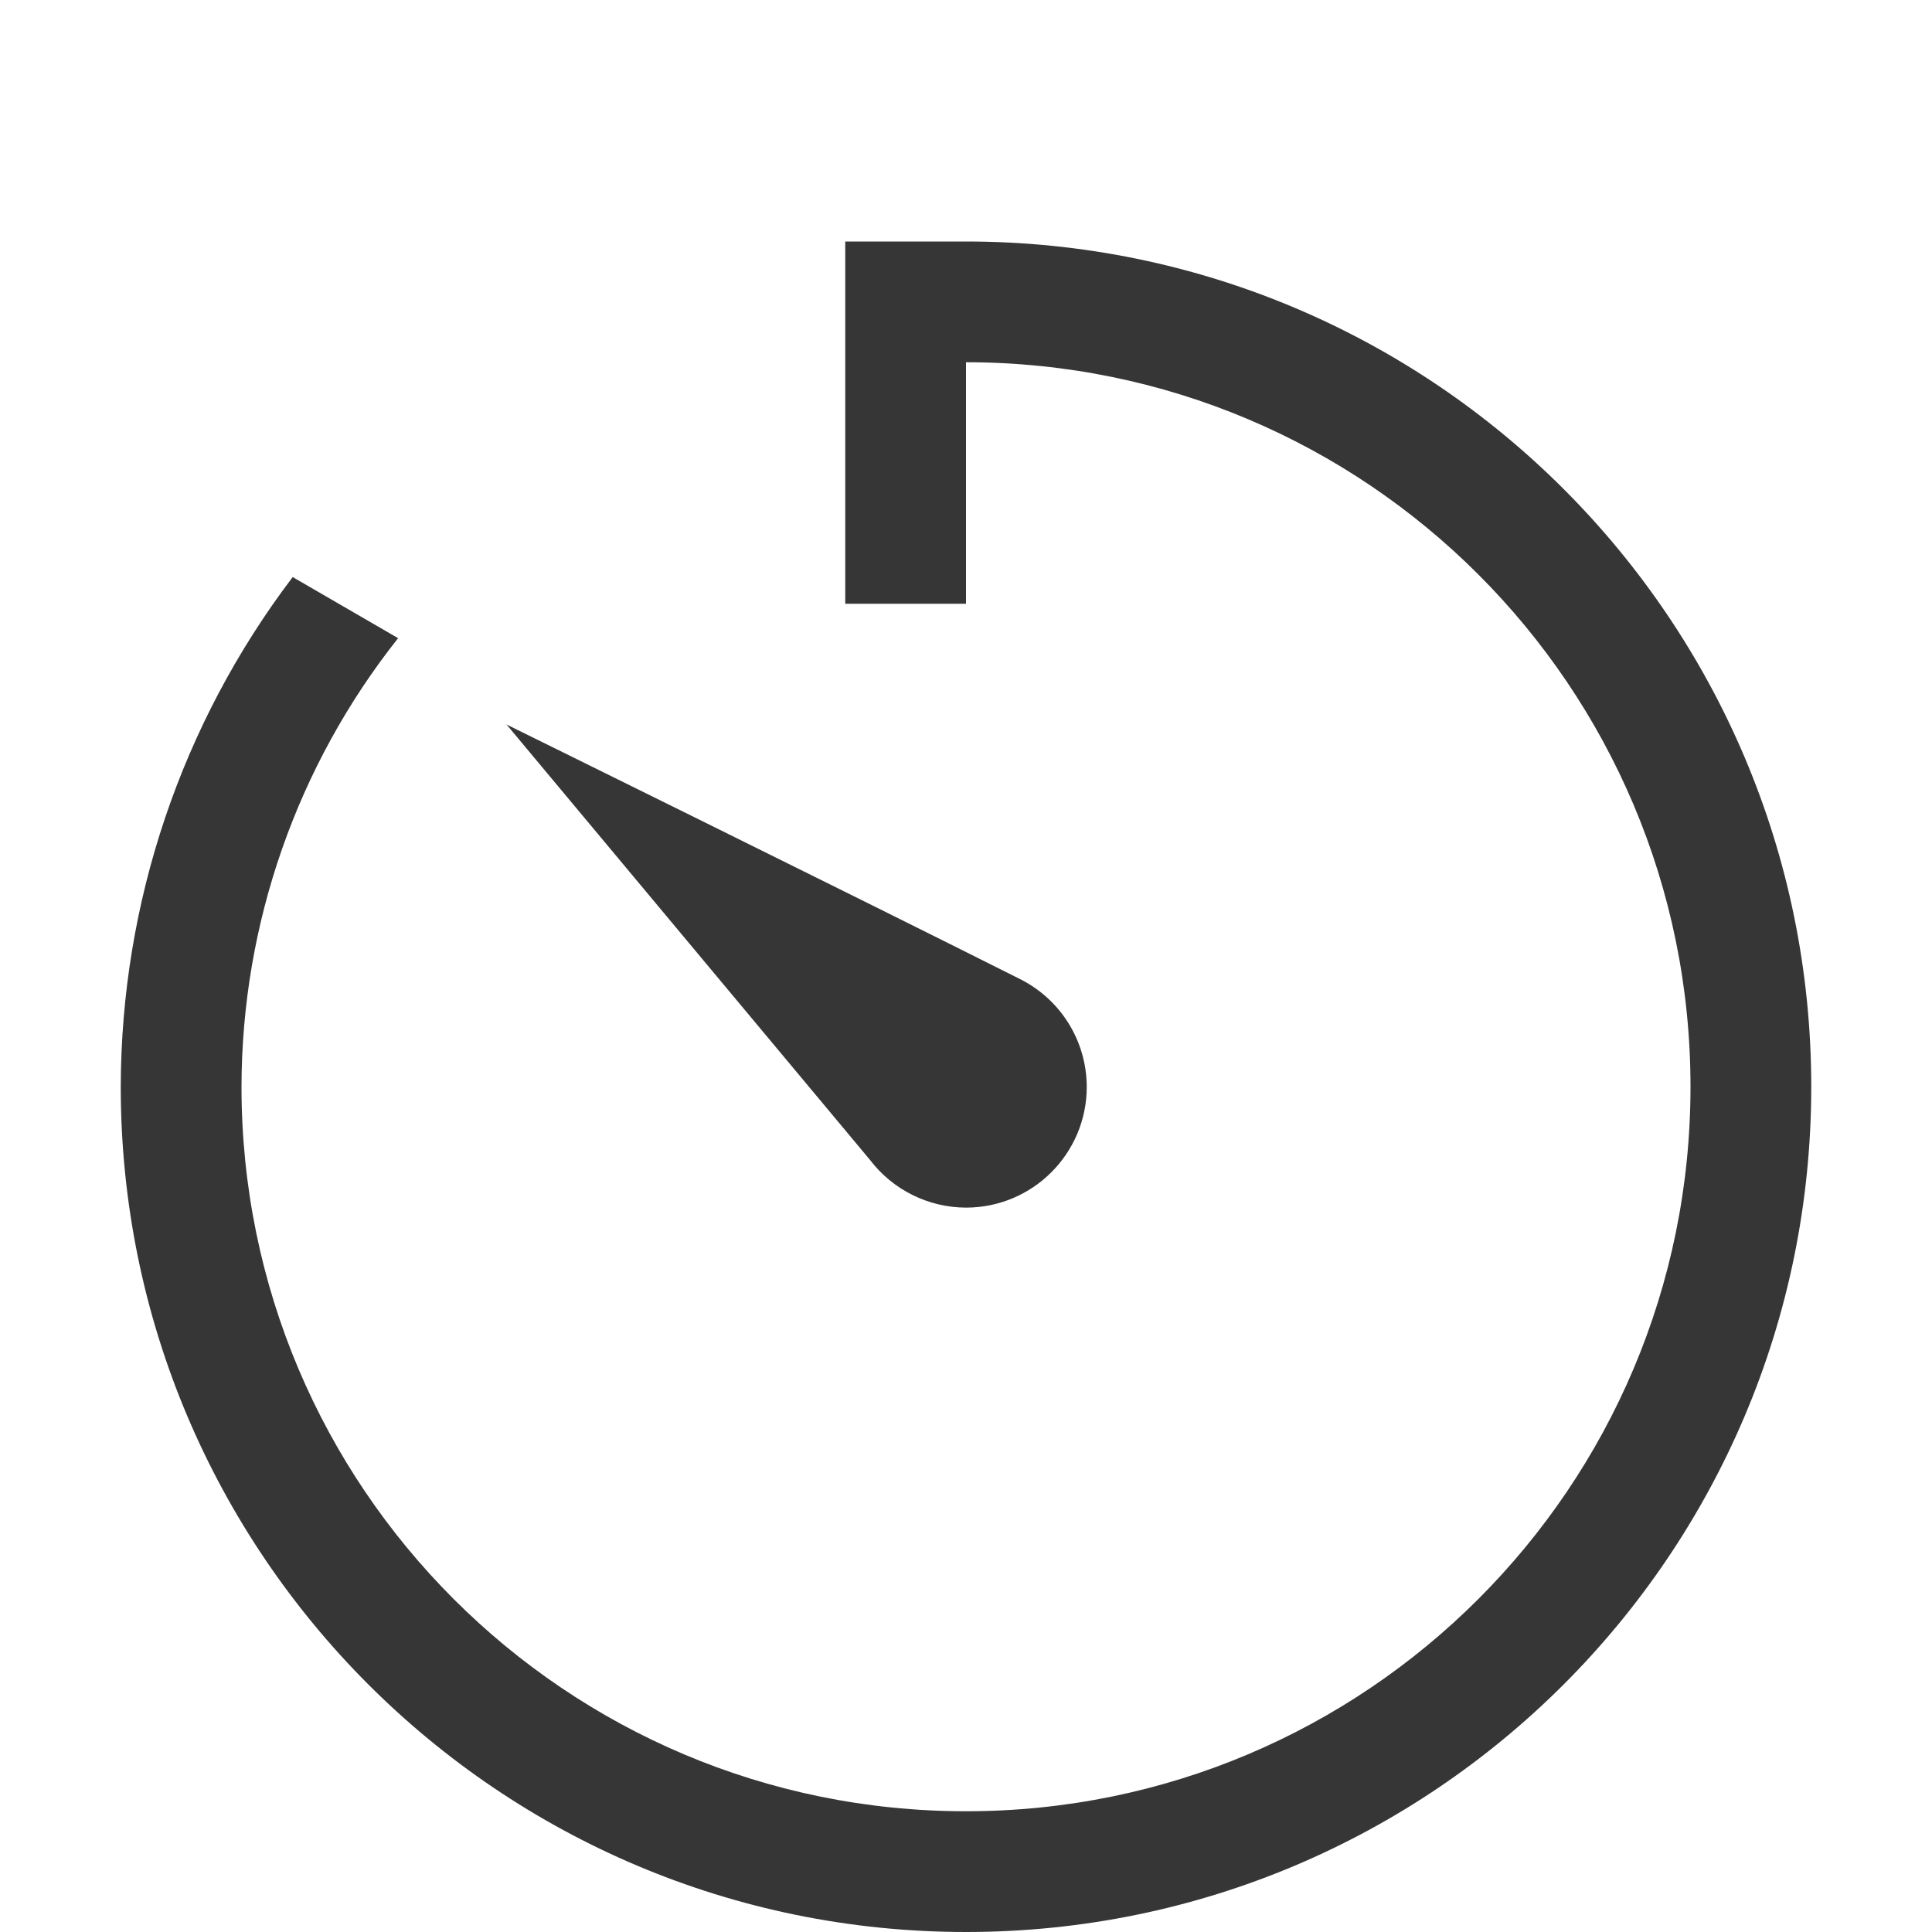
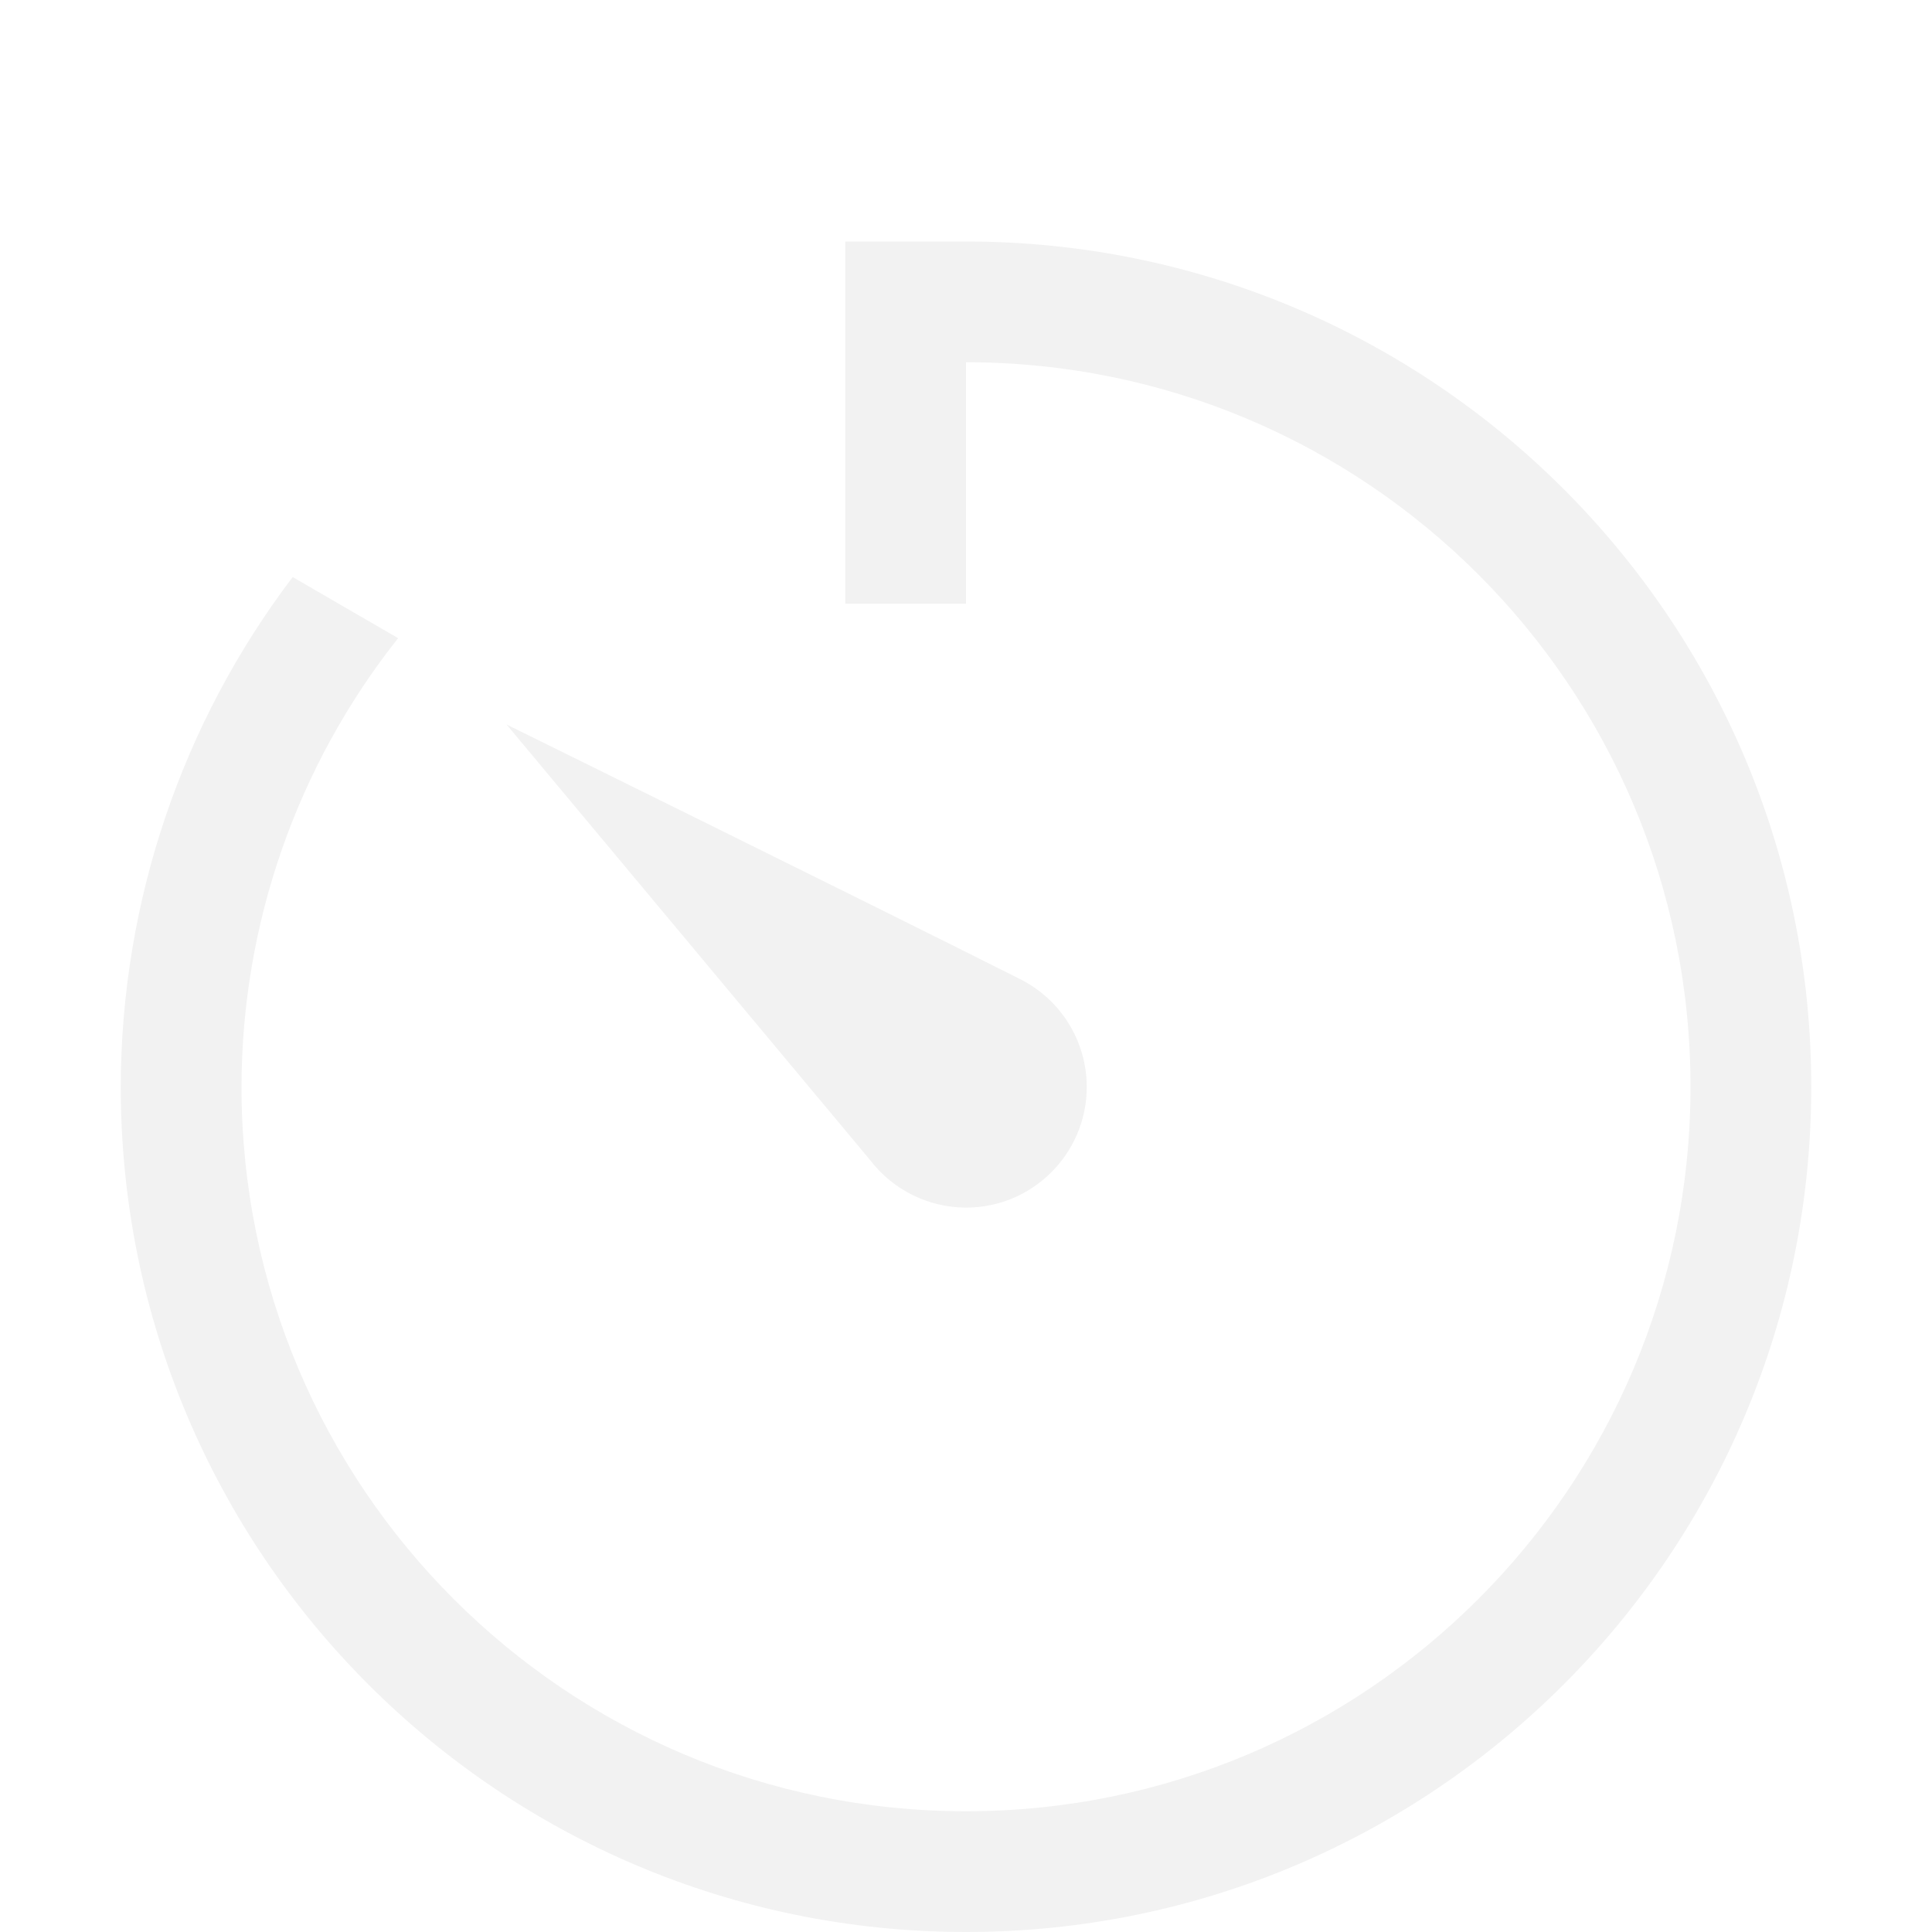
<svg xmlns="http://www.w3.org/2000/svg" width="16" height="16" version="1.1">
-   <path d="m8 2" color="#000000" color-rendering="auto" fill="#363636" image-rendering="auto" shape-rendering="auto" solid-color="#000000" style="isolation:auto;mix-blend-mode:normal" />
-   <path d="m7 2v3h1v-2c3.314 0 6 2.686 6 6 0 3.314-2.686 6-6 6-3.314 0-6-2.686-6-6 0.002-1.349 0.459-2.658 1.297-3.715l-0.873-0.506c-0.922 1.214-1.421 2.696-1.424 4.221 0 3.866 3.134 7 7 7 3.866 0 7-3.134 7-7 0-3.866-3.134-7-7-7h-1zm-2.805 4 3.01 3.606c0.189 0.248 0.483 0.394 0.795 0.395 0.552 0 1-0.448 1-1-6.885e-4 -0.38-0.216-0.726-0.557-0.895-1.397-0.702-4.248-2.106-4.248-2.106z" color="#000000" color-rendering="auto" fill="#363636" image-rendering="auto" shape-rendering="auto" solid-color="#000000" style="isolation:auto;mix-blend-mode:normal" />
+   <path d="m8 2" color="#000000" color-rendering="auto" fill="#f2f2f2" image-rendering="auto" shape-rendering="auto" solid-color="#000000" style="isolation:auto;mix-blend-mode:normal" />
+   <path d="m7 2v3h1v-2c3.314 0 6 2.686 6 6 0 3.314-2.686 6-6 6-3.314 0-6-2.686-6-6 0.002-1.349 0.459-2.658 1.297-3.715l-0.873-0.506c-0.922 1.214-1.421 2.696-1.424 4.221 0 3.866 3.134 7 7 7 3.866 0 7-3.134 7-7 0-3.866-3.134-7-7-7h-1zm-2.805 4 3.01 3.606c0.189 0.248 0.483 0.394 0.795 0.395 0.552 0 1-0.448 1-1-6.885e-4 -0.38-0.216-0.726-0.557-0.895-1.397-0.702-4.248-2.106-4.248-2.106z" color="#000000" color-rendering="auto" fill="#f2f2f2" image-rendering="auto" shape-rendering="auto" solid-color="#000000" style="isolation:auto;mix-blend-mode:normal" />
</svg>
